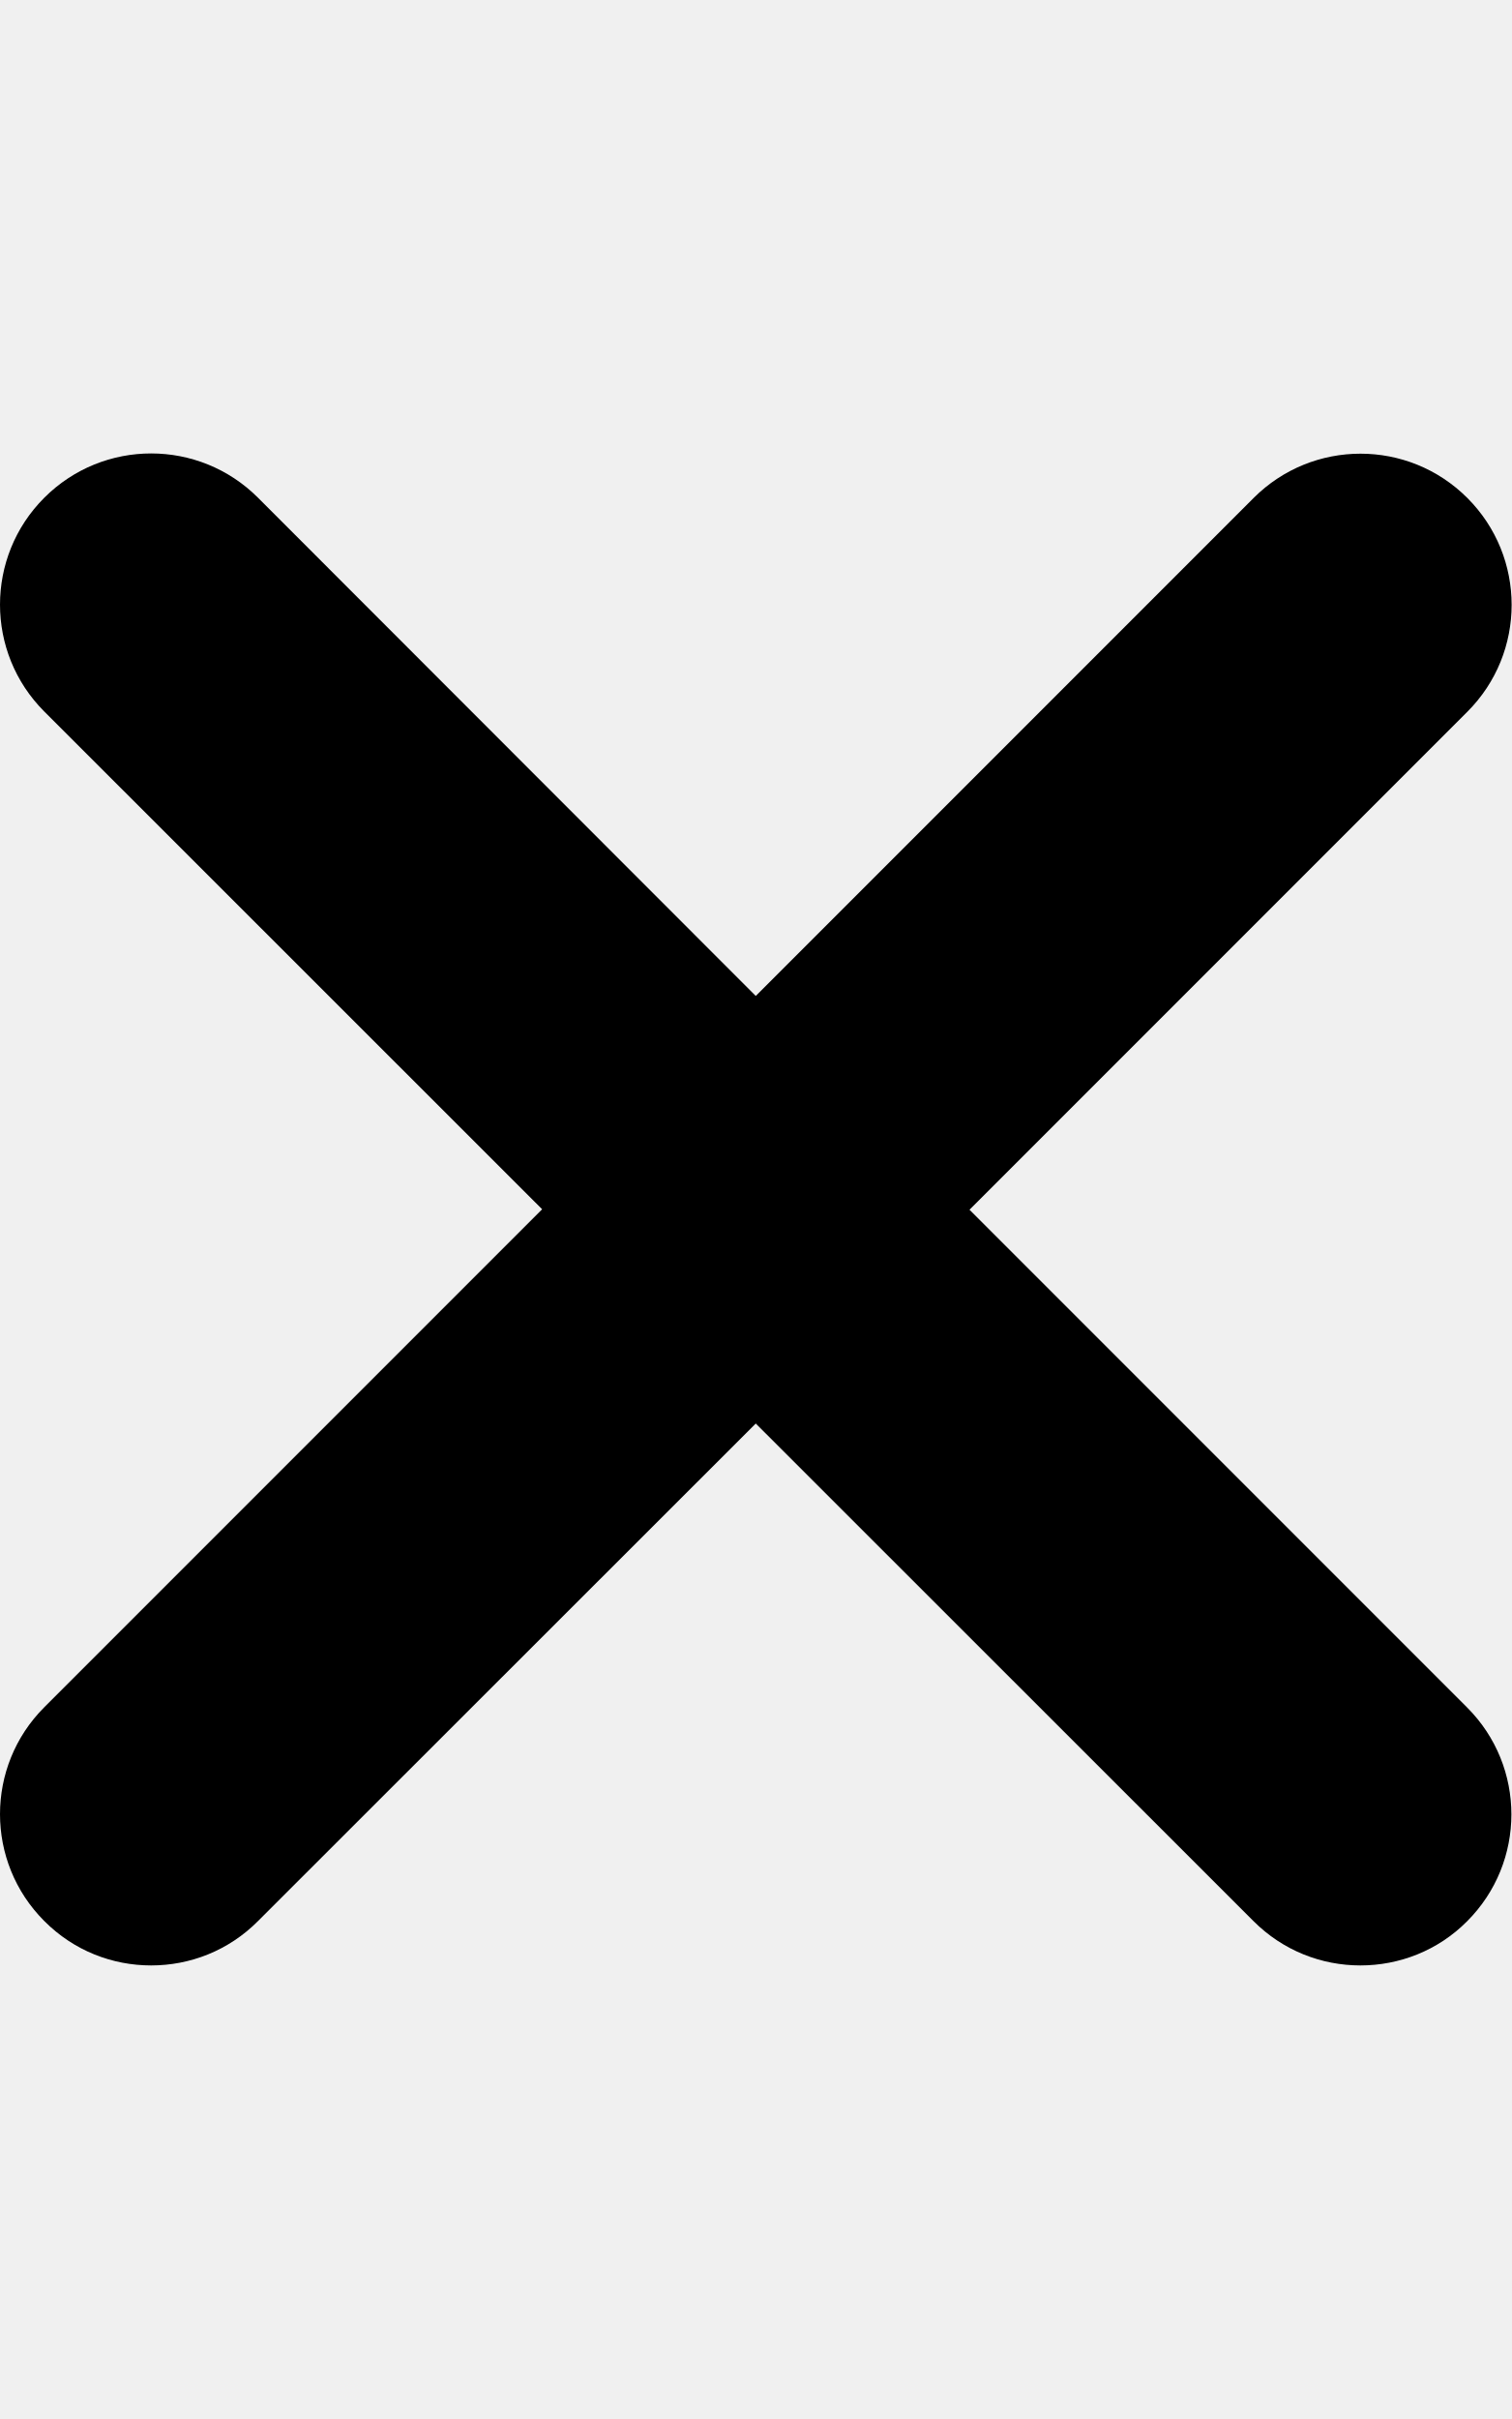
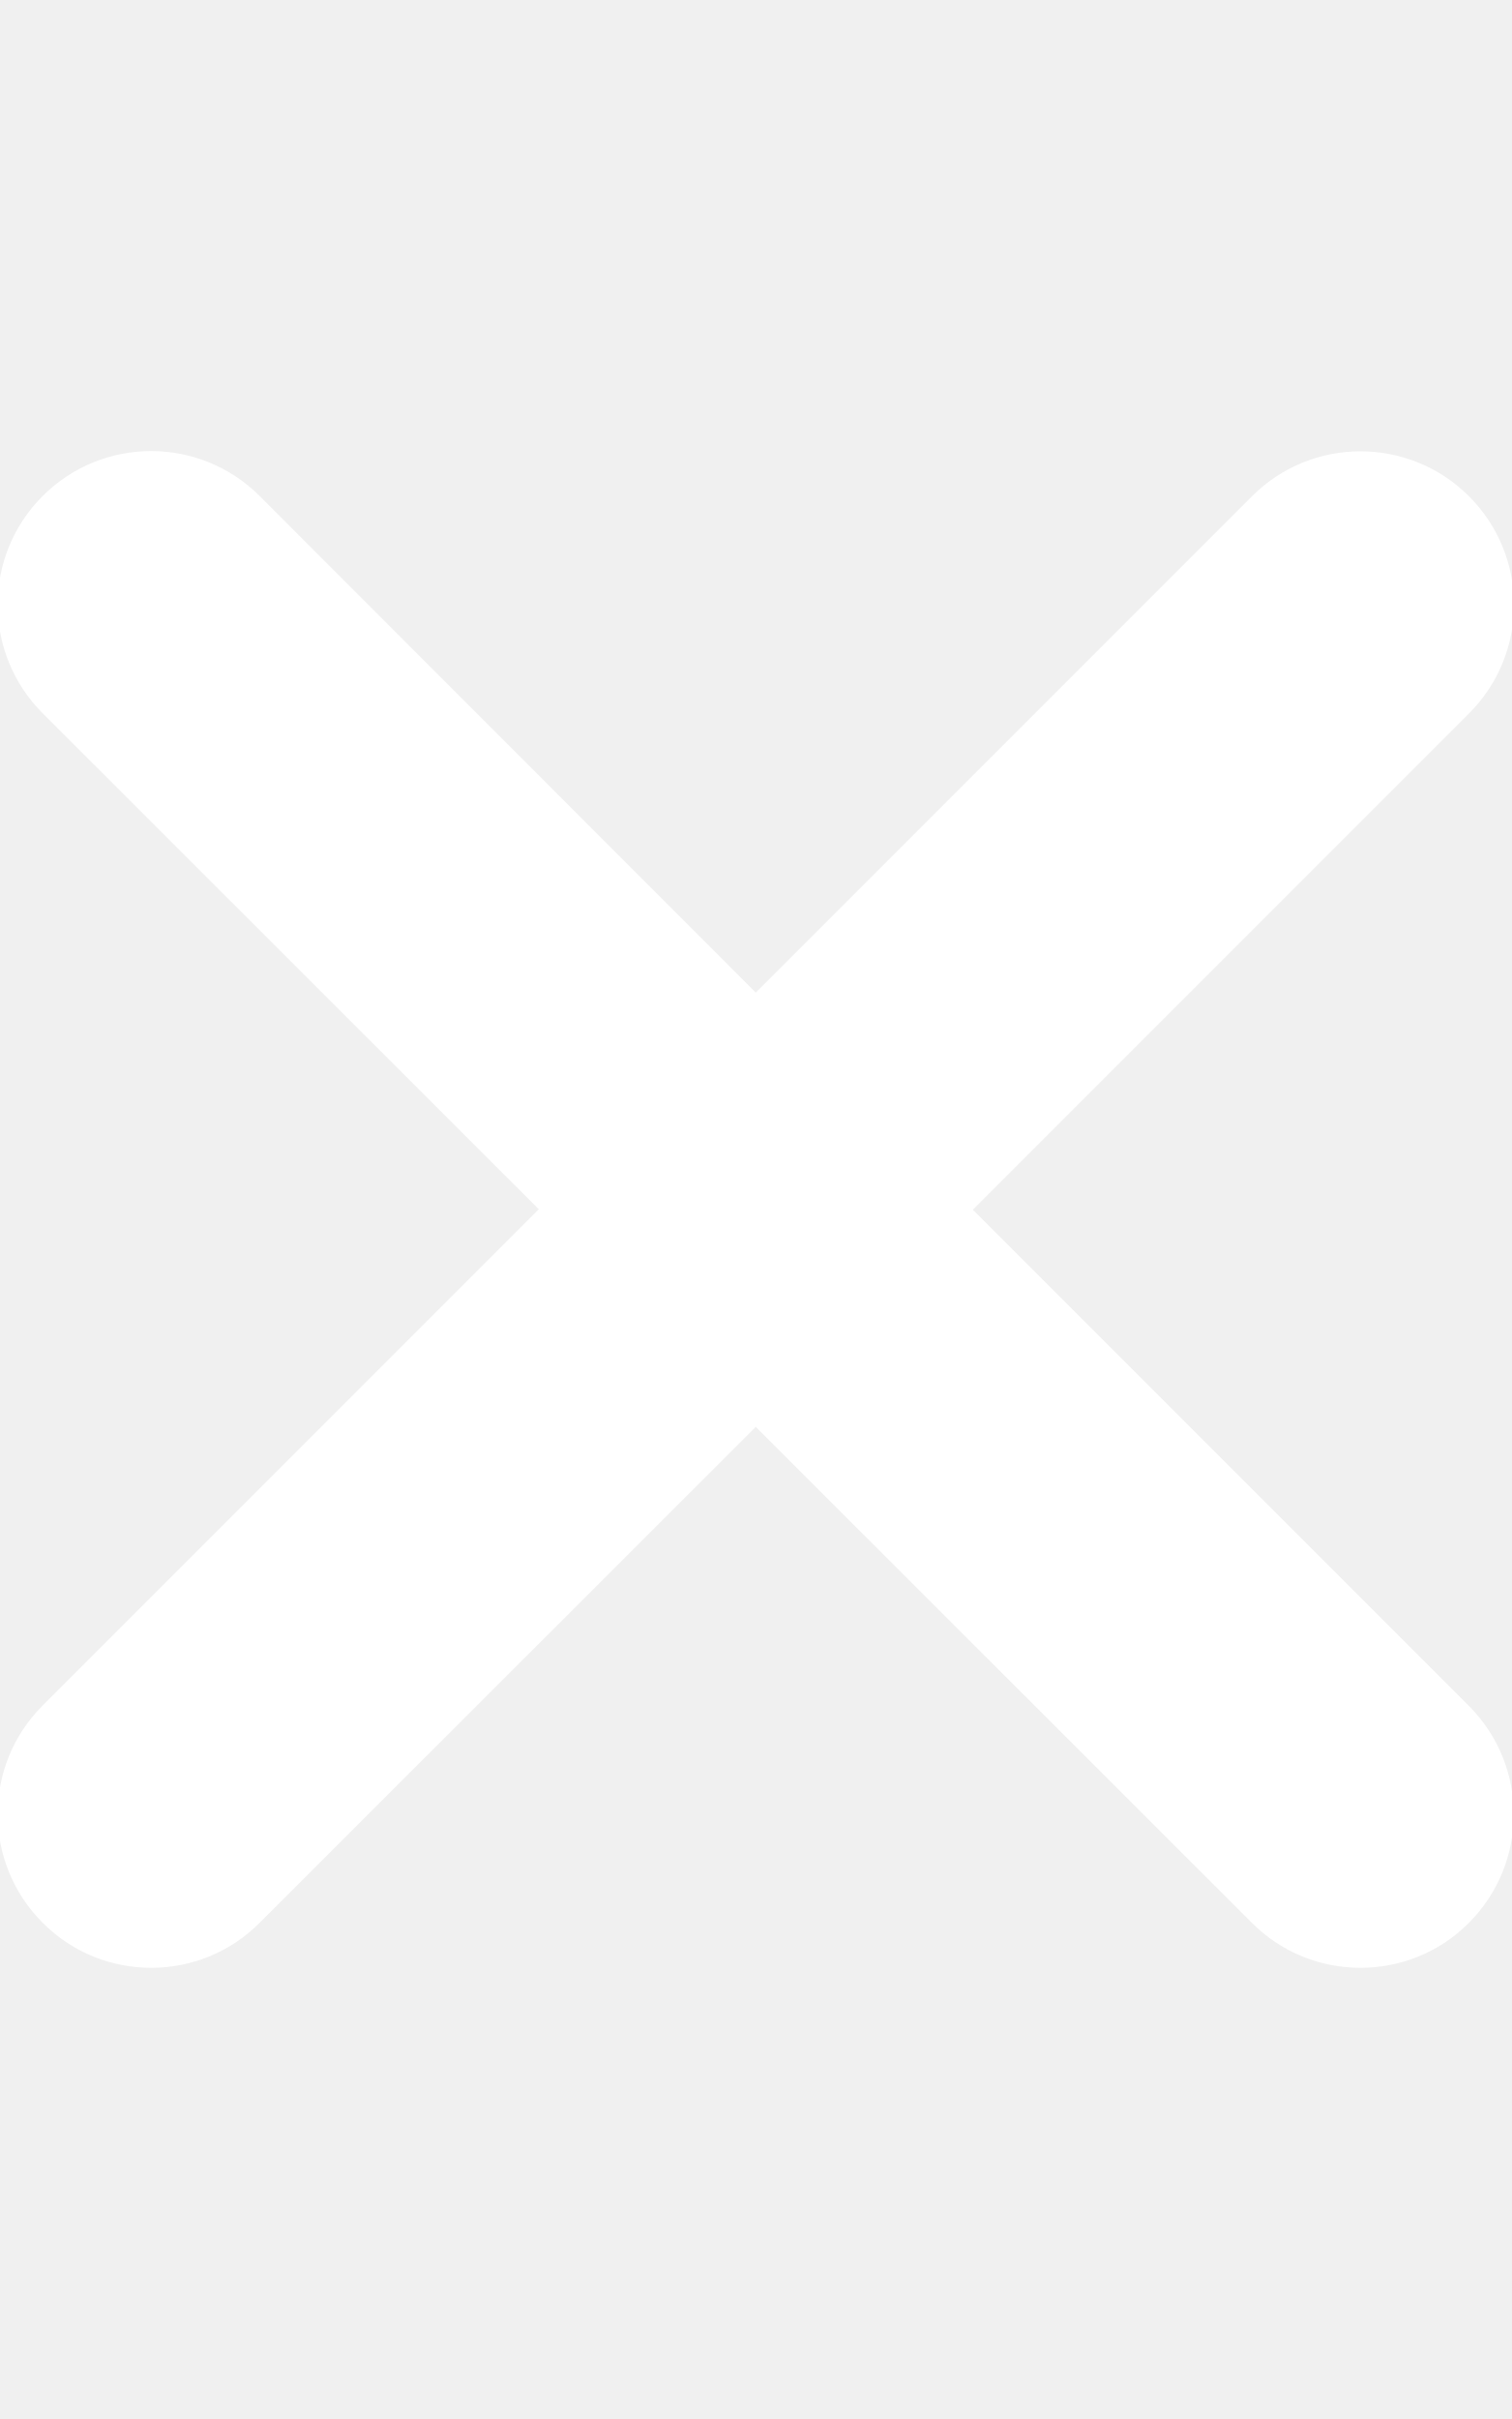
- <svg xmlns="http://www.w3.org/2000/svg" viewBox="0 0 320 512">
+ <svg xmlns="http://www.w3.org/2000/svg" viewBox="0 0 320 512" fill="white" stroke="white">
  <path d="M310.6 361.4c12.5 12.5 12.5 32.75 0 45.25C304.4 412.9 296.2 416 288 416s-16.38-3.125-22.62-9.375L160 301.3L54.63 406.6C48.38 412.9 40.19 416 32 416S15.63 412.9 9.375 406.6c-12.5-12.5-12.5-32.75 0-45.25l105.4-105.4L9.375 150.6c-12.5-12.5-12.5-32.75 0-45.25s32.75-12.5 45.25 0L160 210.8l105.4-105.4c12.5-12.5 32.75-12.5 45.25 0s12.5 32.75 0 45.25l-105.4 105.4L310.6 361.4z" />
</svg>
